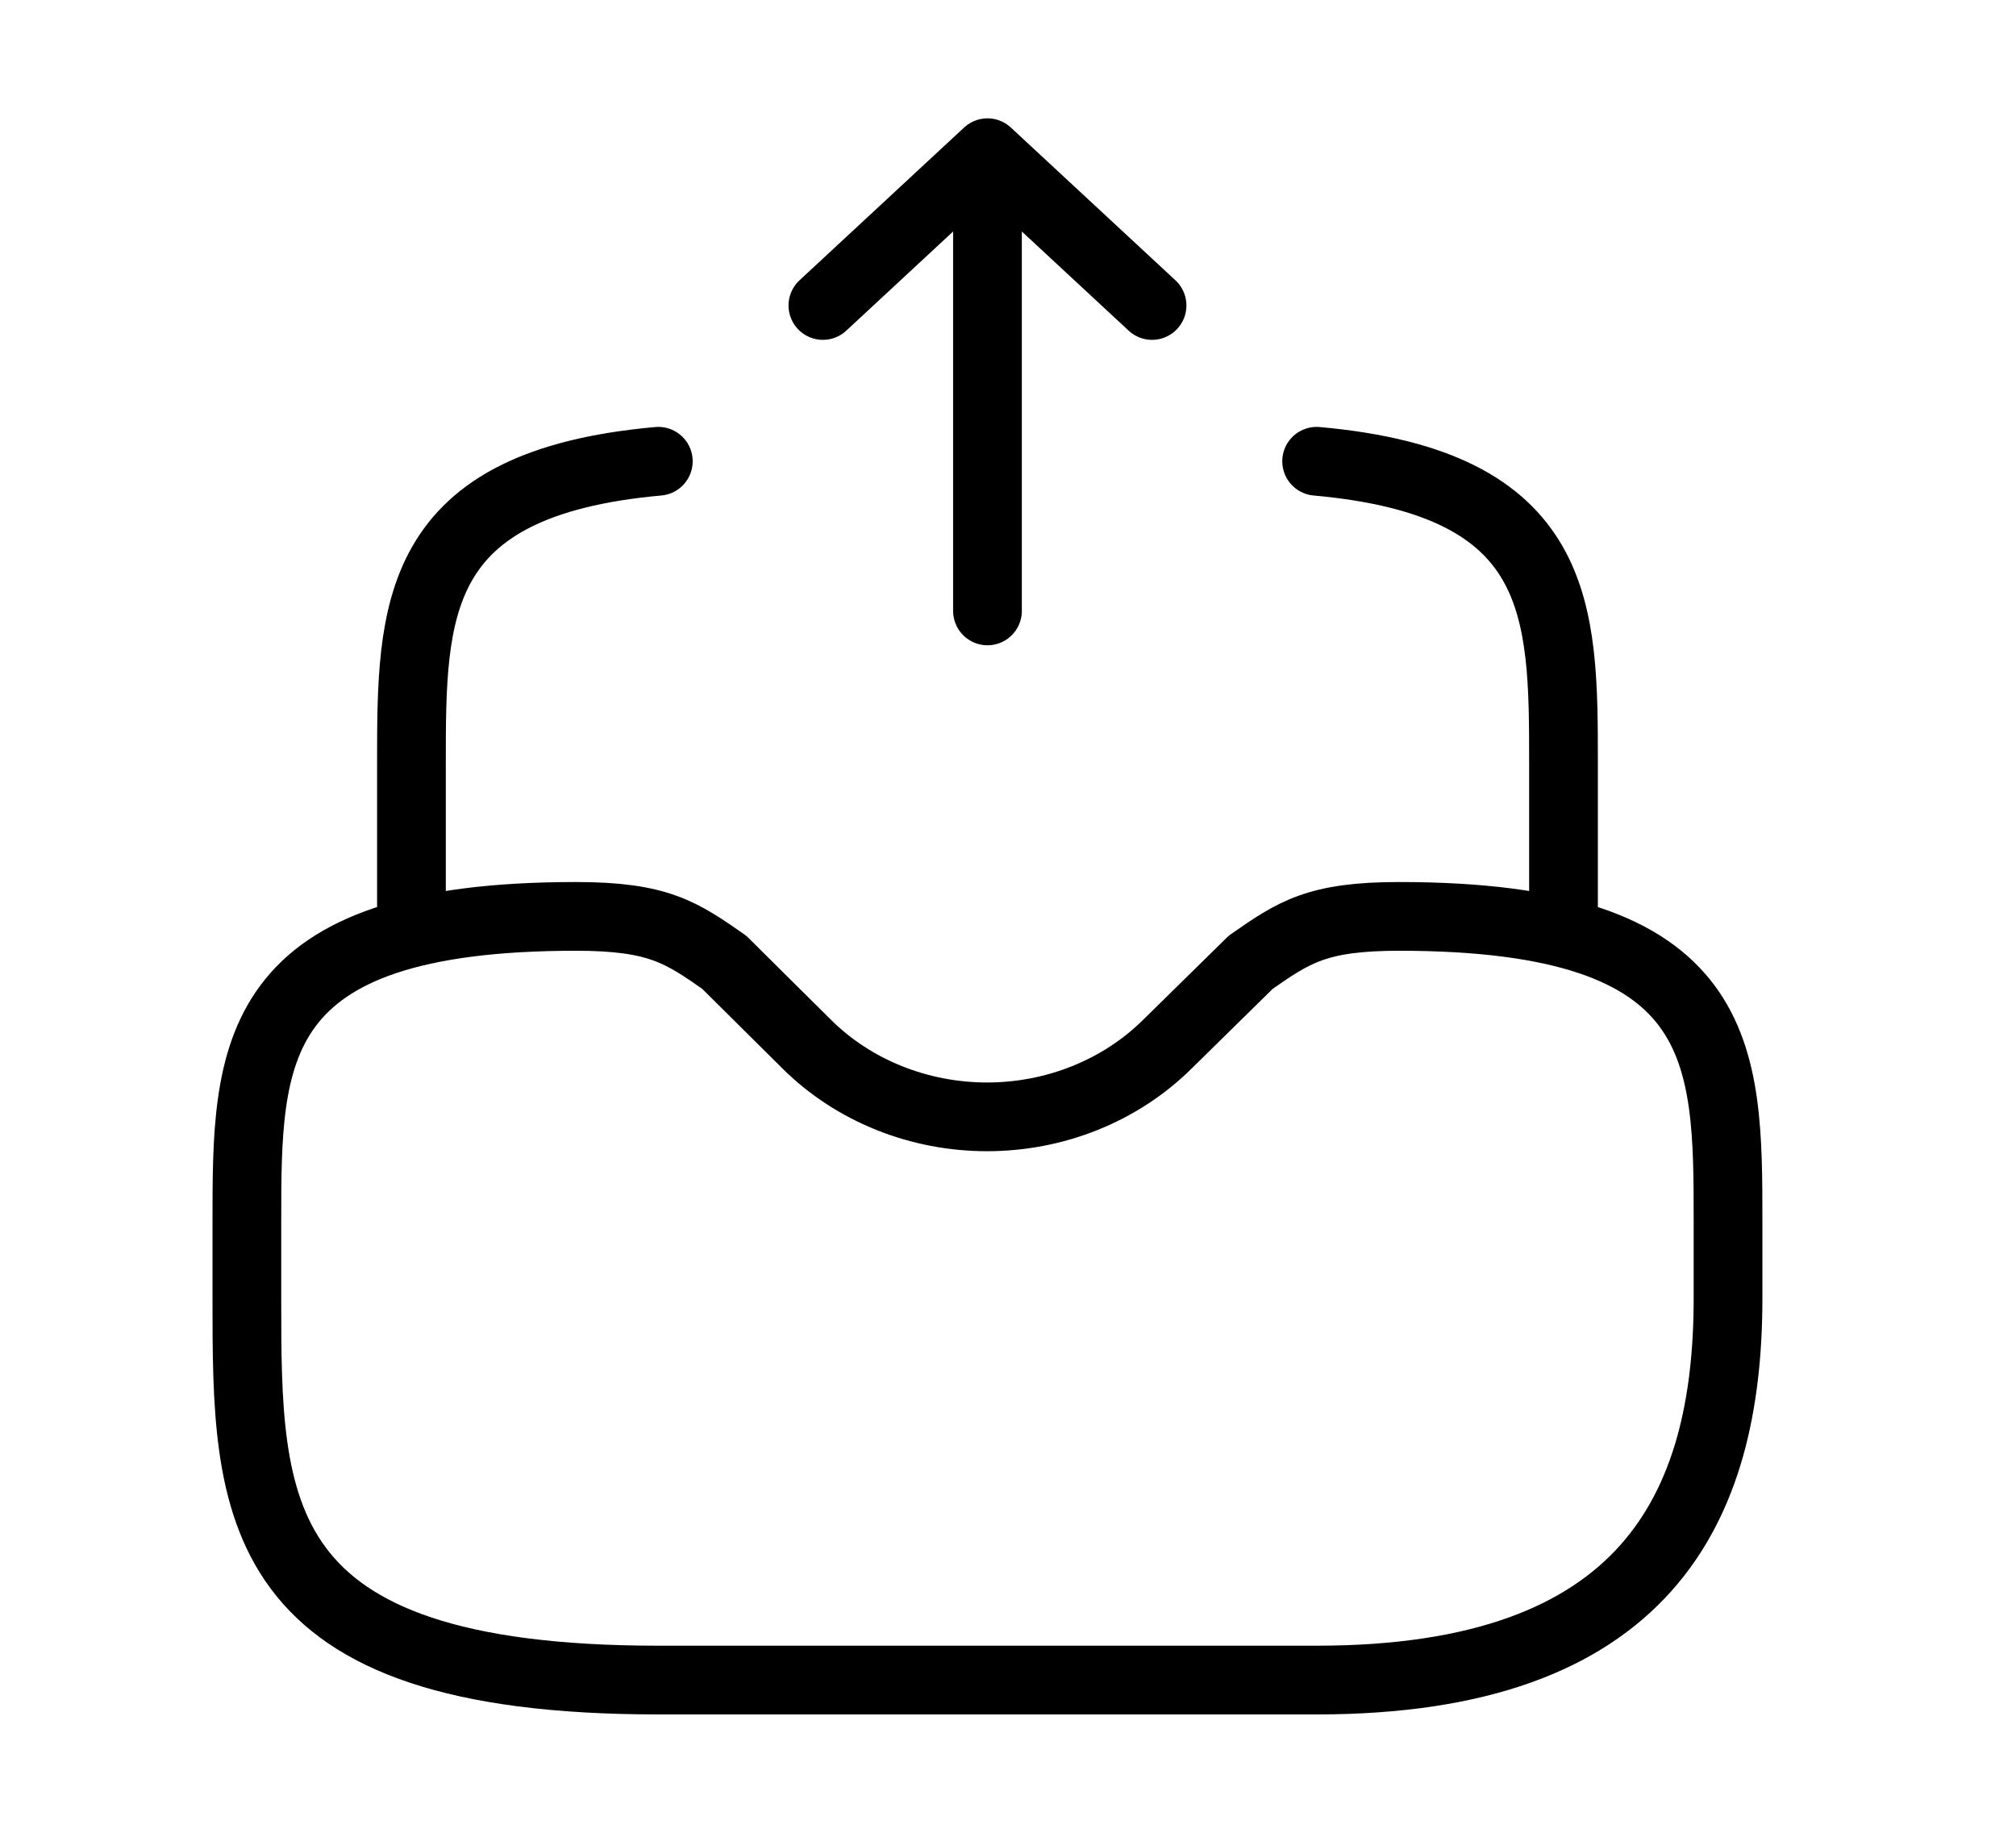
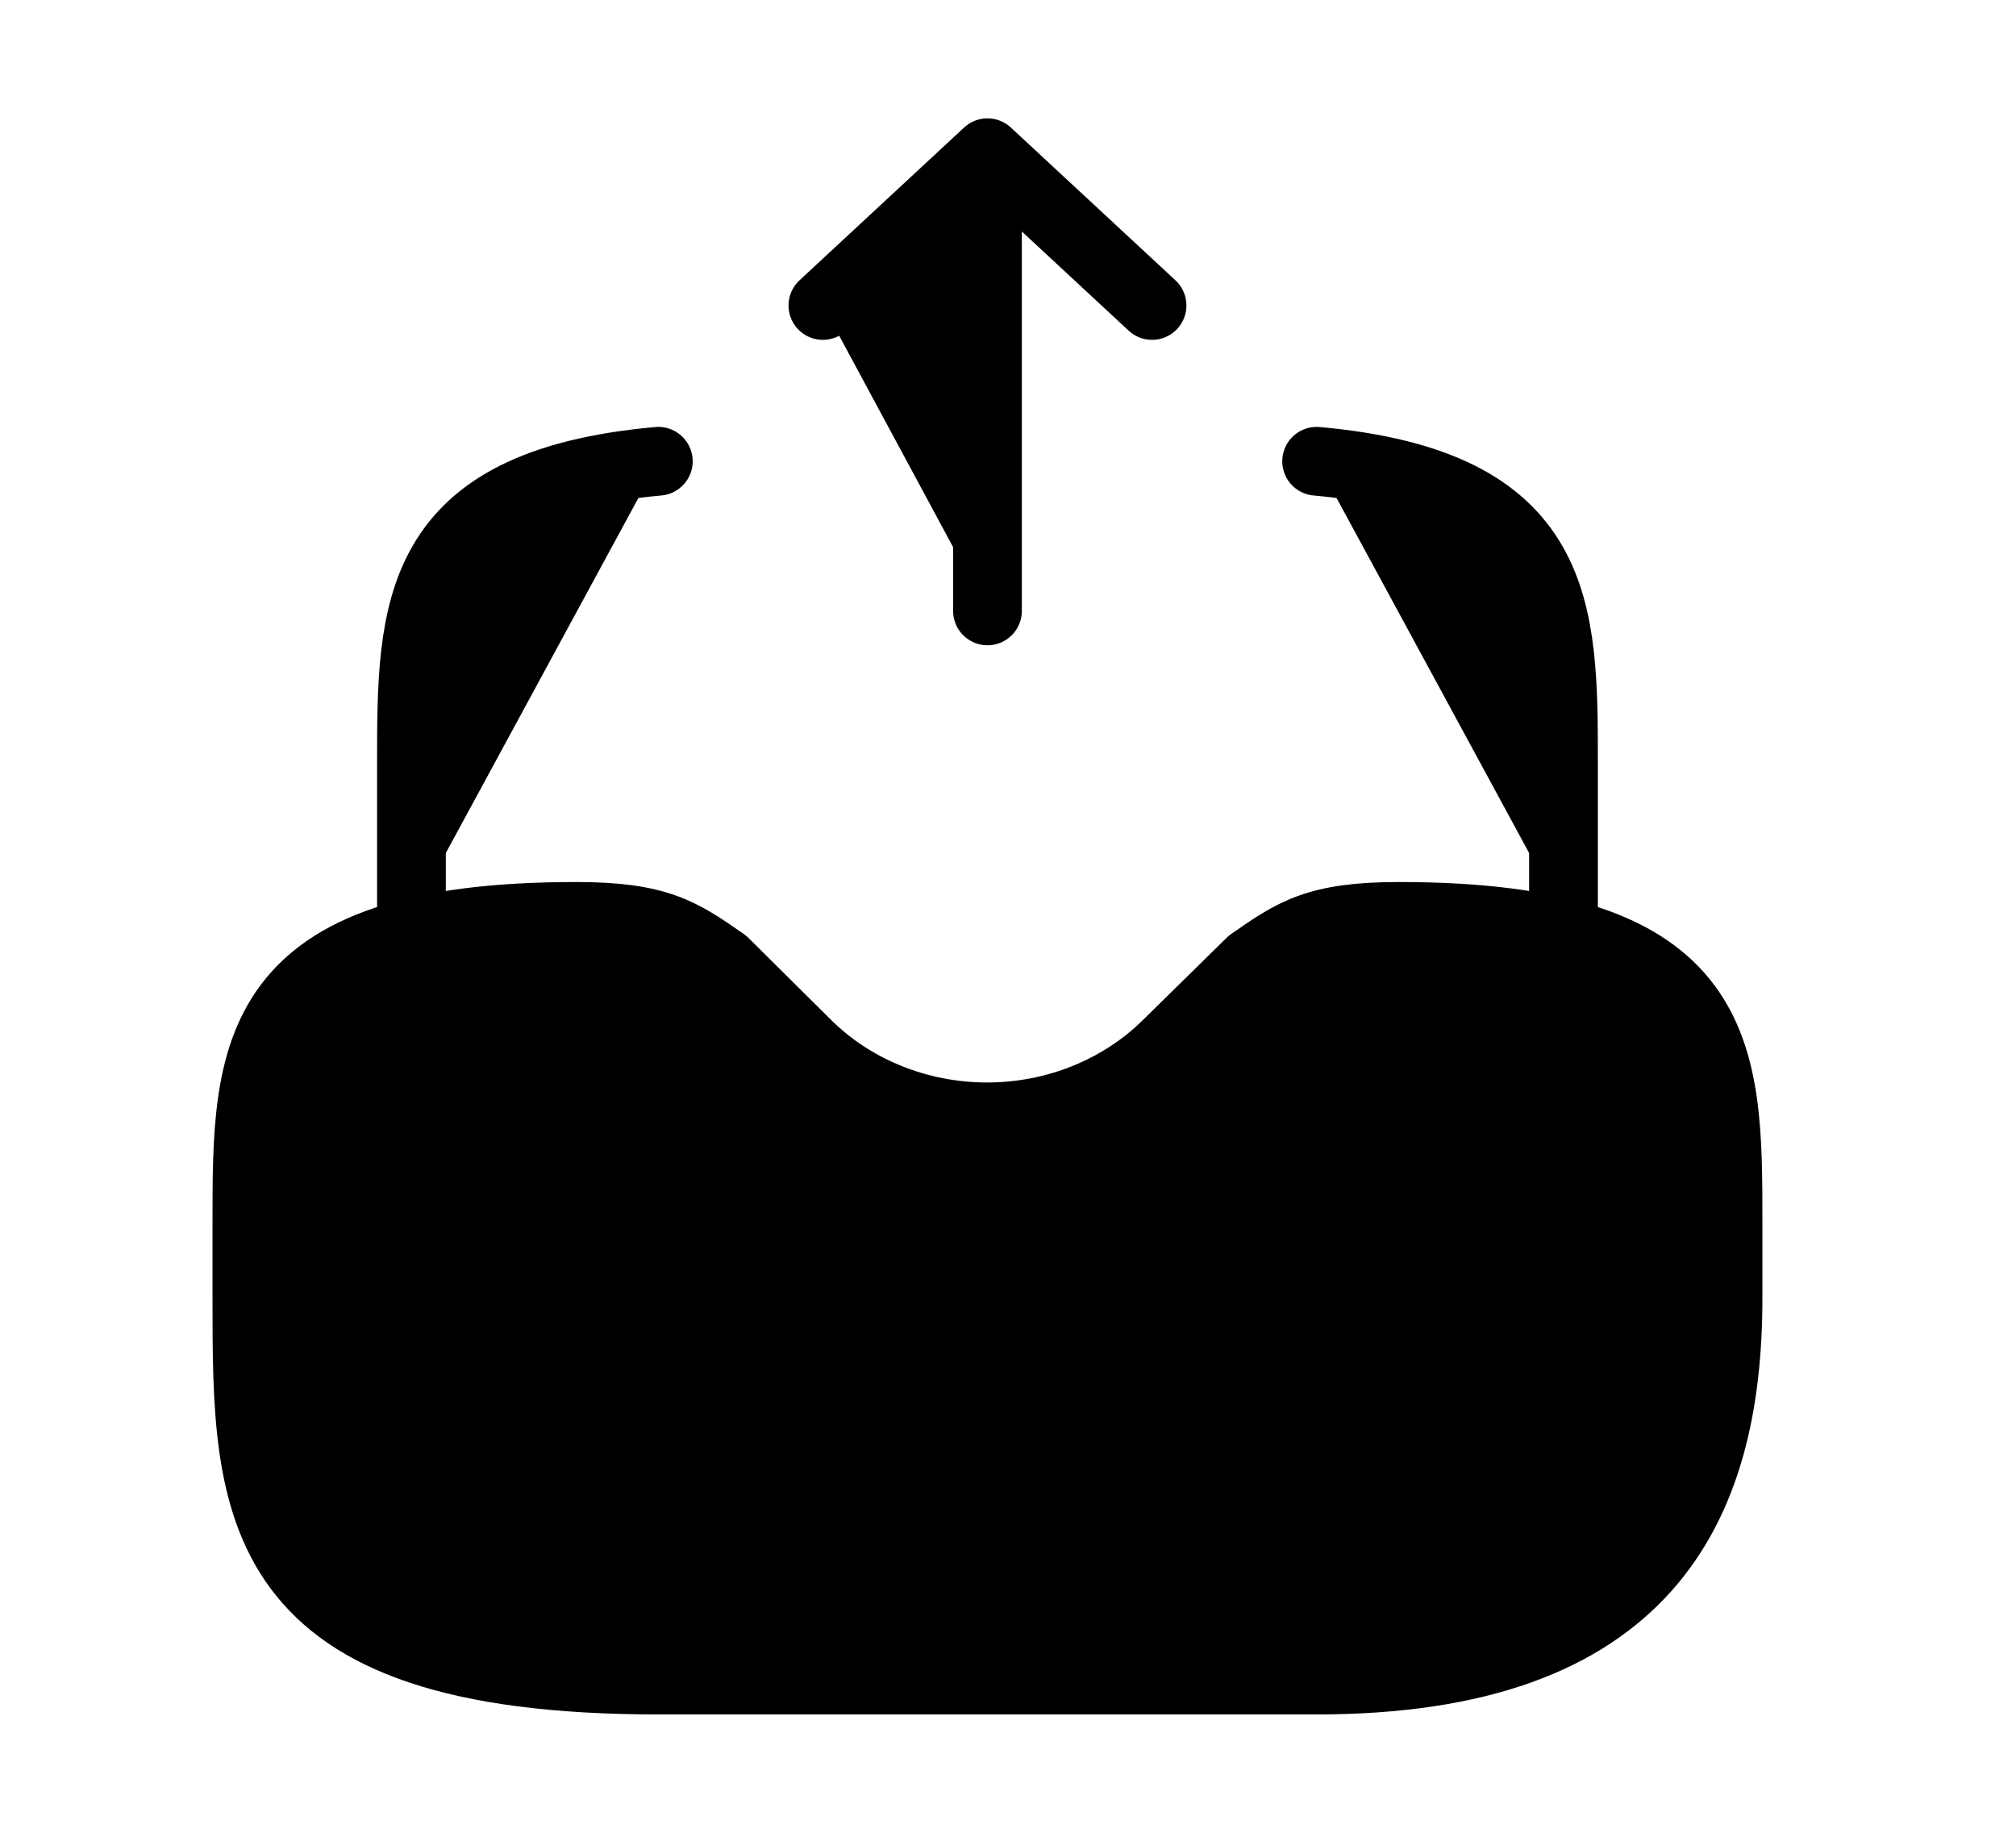
- <svg xmlns="http://www.w3.org/2000/svg" width="44" height="40" viewBox="0 0 44 40" fill="none">
+ <svg xmlns="http://www.w3.org/2000/svg" width="44" height="40" viewBox="0 0 44 40" fill="currentColor">
  <path d="M21.552 13.333V3.333L17.96 6.667M21.552 3.333L25.144 6.667" stroke="black" stroke-width="1.5" stroke-linecap="round" stroke-linejoin="round" />
-   <path d="M8.98 20V16.667C8.98 13.317 8.98 10.55 14.368 10.067M34.124 20V16.667C34.124 13.317 34.124 10.55 28.736 10.067M12.572 20C5.388 20 5.388 22.983 5.388 26.667V28.333C5.388 32.933 5.388 36.667 14.368 36.667H28.736C35.92 36.667 37.715 32.933 37.715 28.333V26.667C37.715 22.983 37.715 20 30.532 20C28.736 20 28.233 20.35 27.299 21L25.467 22.8C24.963 23.297 24.355 23.693 23.68 23.964C23.006 24.235 22.278 24.375 21.543 24.375C20.808 24.375 20.08 24.235 19.405 23.964C18.73 23.693 18.122 23.297 17.619 22.8L15.805 21C14.871 20.35 14.368 20 12.572 20Z" stroke="black" stroke-width="1.5" stroke-miterlimit="10" stroke-linecap="round" stroke-linejoin="round" />
+   <path d="M8.98 20V16.667C8.98 13.317 8.98 10.55 14.368 10.067M34.124 20V16.667C34.124 13.317 34.124 10.55 28.736 10.067M12.572 20C5.388 20 5.388 22.983 5.388 26.667V28.333C5.388 32.933 5.388 36.667 14.368 36.667H28.736C35.92 36.667 37.715 32.933 37.715 28.333V26.667C37.715 22.983 37.715 20 30.532 20C28.736 20 28.233 20.35 27.299 21L25.467 22.8C24.963 23.297 24.355 23.693 23.68 23.964C23.006 24.235 22.278 24.375 21.543 24.375C20.808 24.375 20.08 24.235 19.405 23.964C18.73 23.693 18.122 23.297 17.619 22.8L15.805 21C14.871 20.35 14.368 20 12.572 20Z" stroke="currentColor" stroke-width="1.5" stroke-miterlimit="10" stroke-linecap="round" stroke-linejoin="round" />
</svg>
